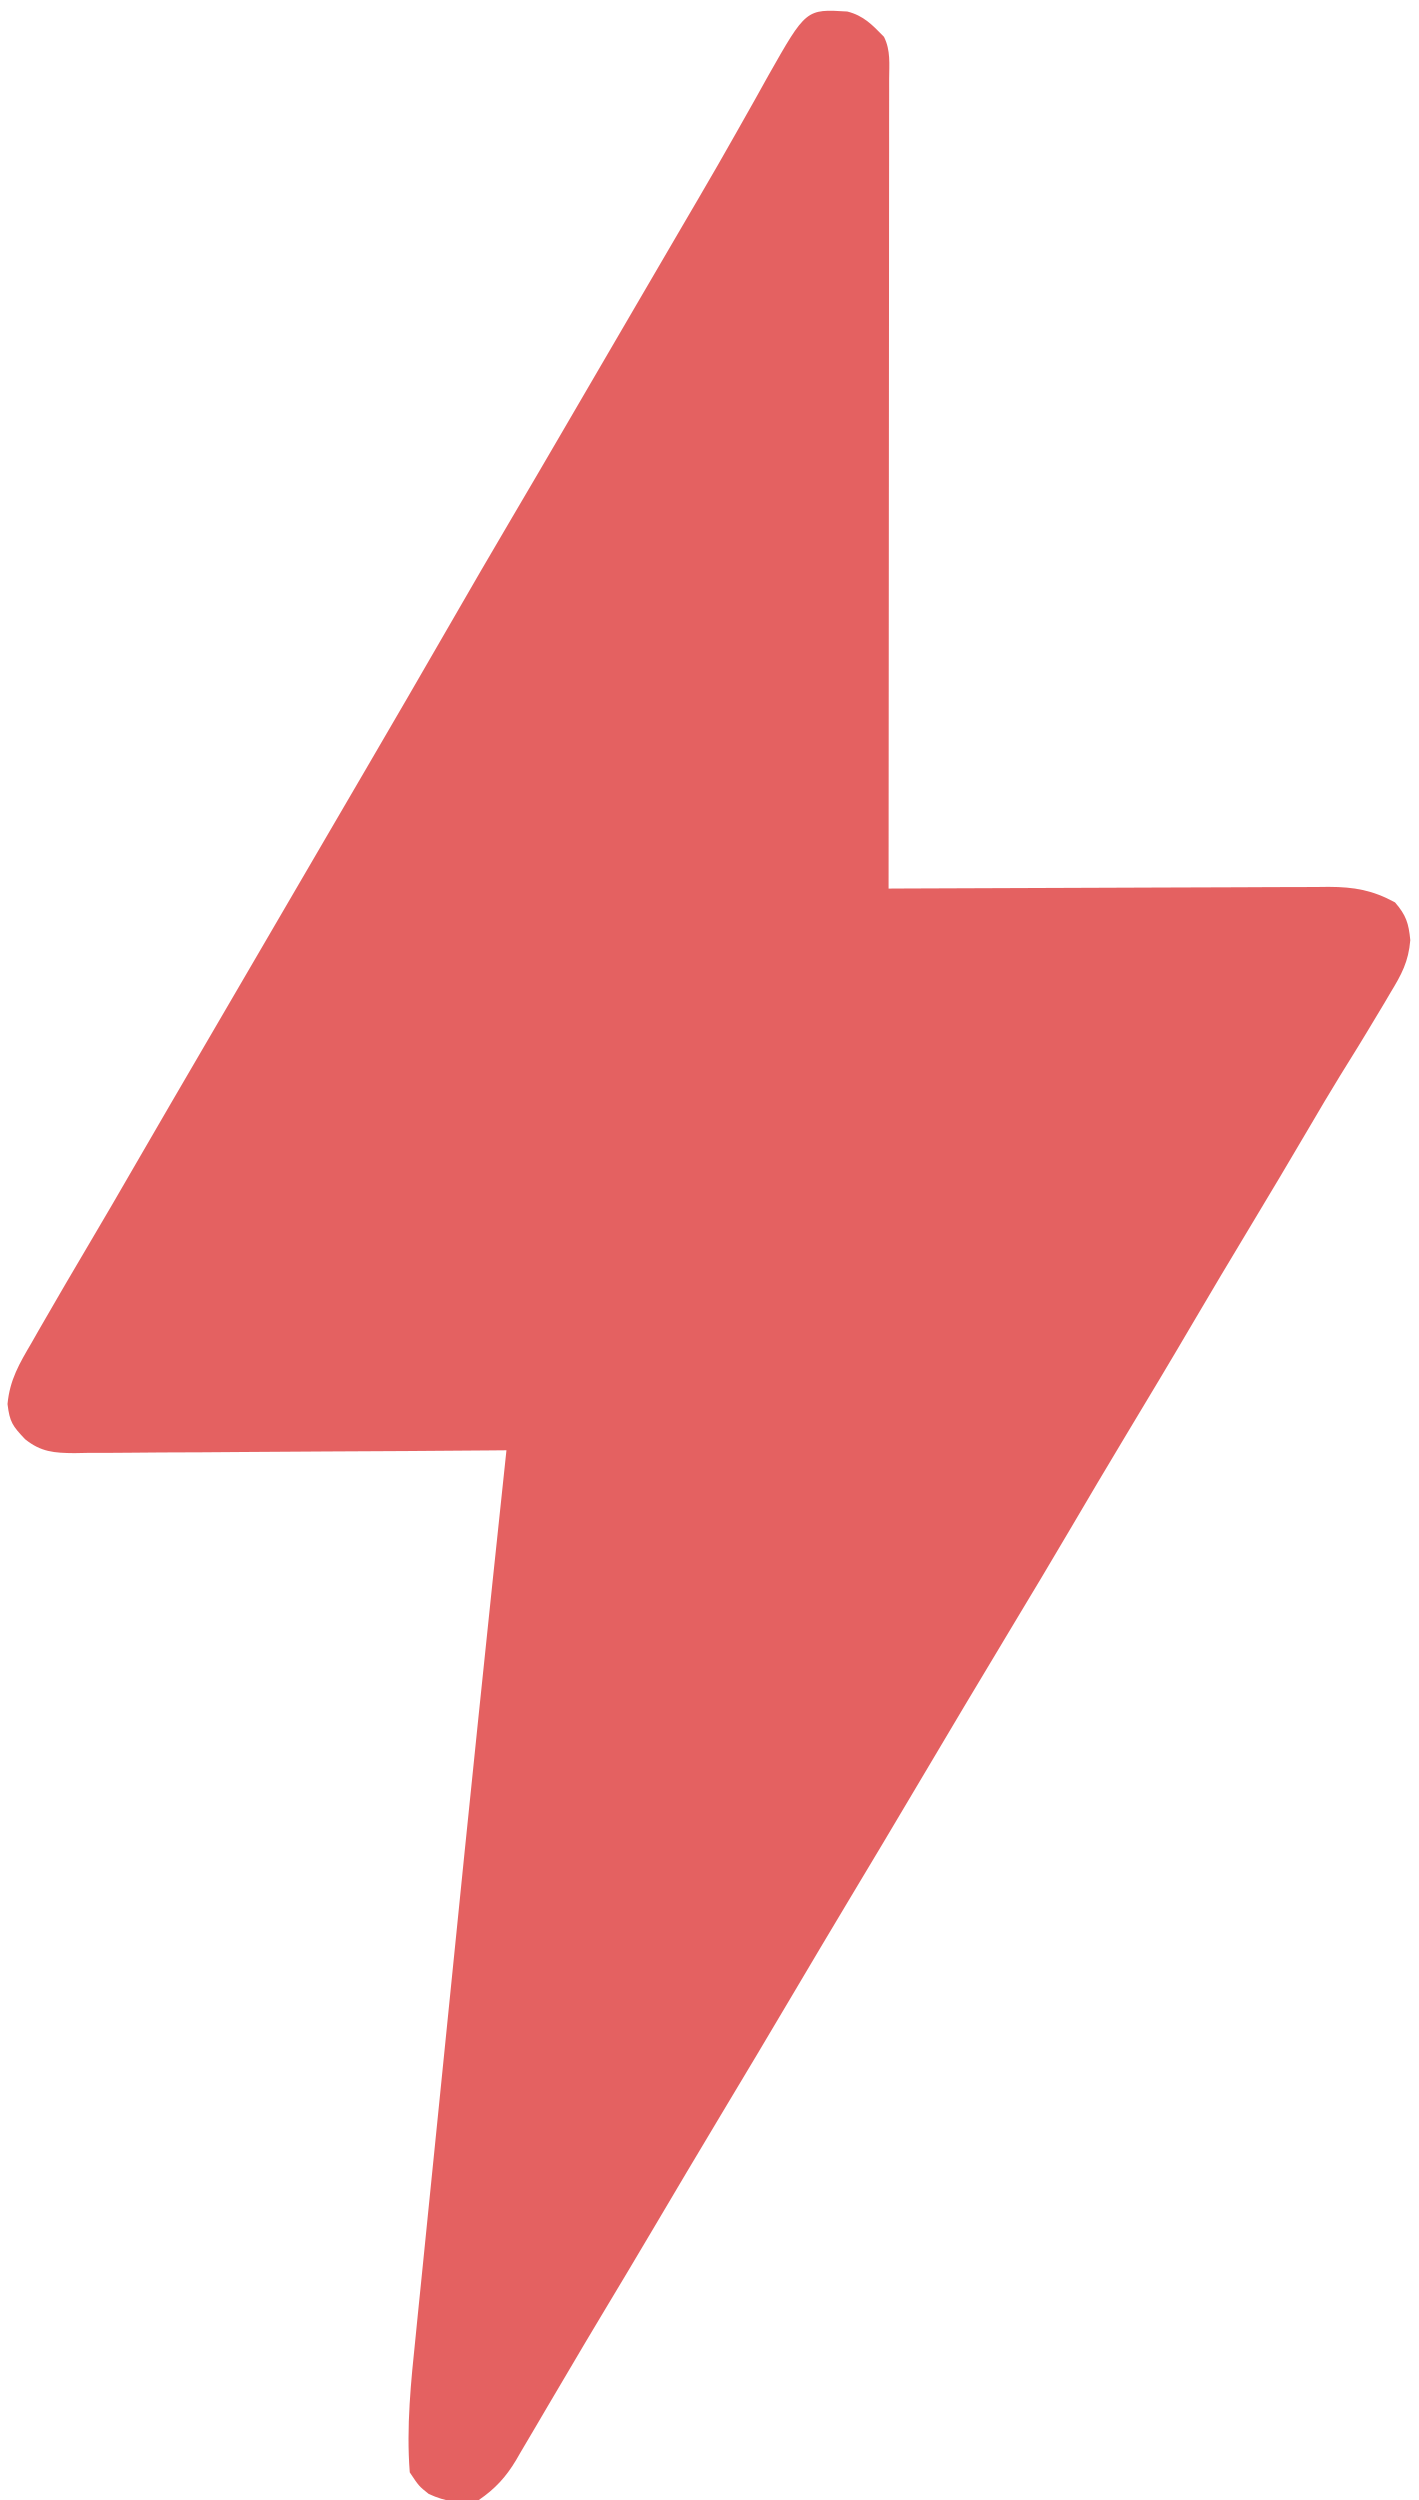
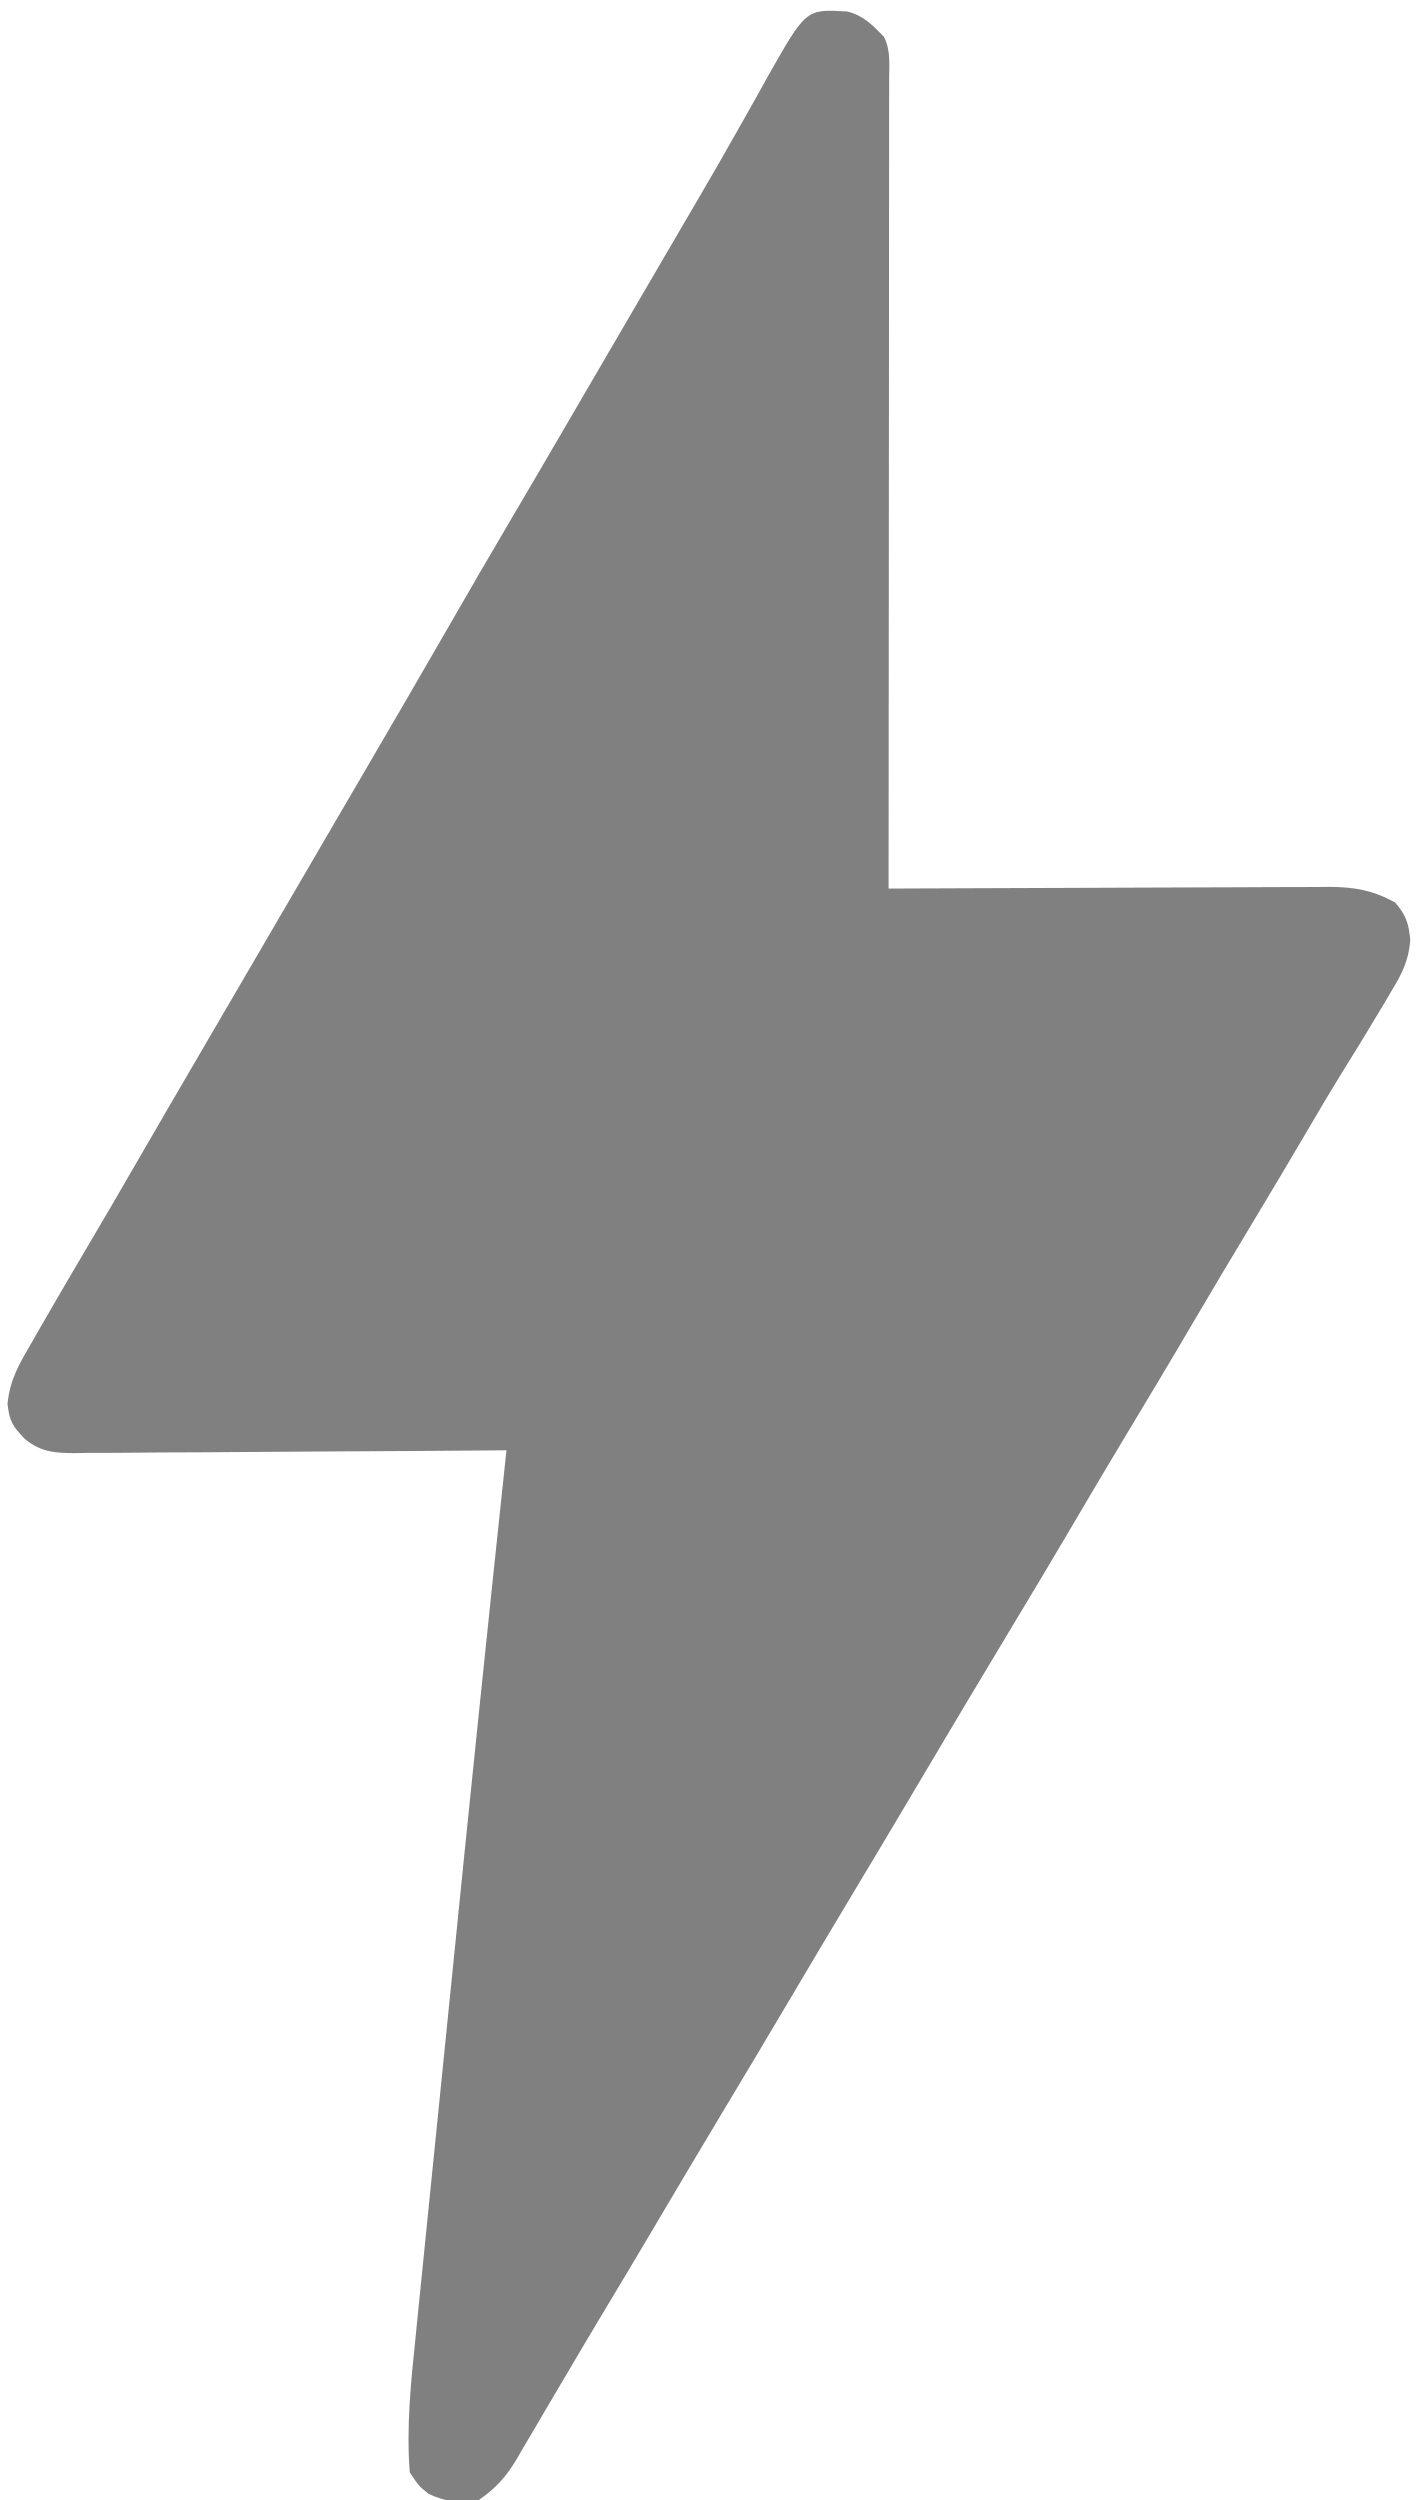
<svg xmlns="http://www.w3.org/2000/svg" version="1.1" width="308" height="543">
-   <path d="M0 0 C3.552 0.904 5.428 2.901 7.965 5.5 C9.443 8.456 9.098 11.448 9.085 14.688 C9.086 15.811 9.086 15.811 9.088 16.958 C9.089 19.48 9.084 22.003 9.078 24.526 C9.078 26.329 9.078 28.132 9.079 29.936 C9.079 34.842 9.073 39.749 9.066 44.656 C9.06 49.779 9.059 54.903 9.058 60.027 C9.055 69.734 9.047 79.442 9.037 89.149 C9.026 100.198 9.02 111.248 9.015 122.297 C9.005 145.032 8.987 167.766 8.965 190.5 C10.24 190.493 11.515 190.487 12.828 190.48 C24.849 190.419 36.87 190.374 48.891 190.345 C55.071 190.329 61.251 190.308 67.43 190.274 C73.396 190.241 79.361 190.223 85.326 190.215 C87.601 190.21 89.875 190.199 92.15 190.183 C95.338 190.161 98.526 190.158 101.715 190.159 C102.653 190.149 103.591 190.138 104.557 190.127 C110.129 190.153 114.042 190.825 118.965 193.5 C121.386 196.311 121.916 198.006 122.281 201.695 C121.891 206.388 120.374 209.168 117.965 213.125 C117.351 214.173 117.351 214.173 116.724 215.242 C115.489 217.339 114.232 219.422 112.965 221.5 C112.296 222.6 111.627 223.699 110.938 224.832 C109.643 226.937 108.342 229.039 107.035 231.137 C104.773 234.812 102.581 238.524 100.402 242.25 C96.142 249.531 91.812 256.77 87.465 264 C83.267 270.982 79.08 277.969 74.965 285 C70.209 293.125 65.356 301.191 60.505 309.259 C56.429 316.045 52.389 322.849 48.386 329.678 C44.297 336.65 40.133 343.576 35.965 350.5 C28.907 362.226 21.895 373.978 14.926 385.756 C10.16 393.809 5.367 401.845 0.543 409.863 C-3.68 416.891 -7.86 423.944 -12.035 431 C-17.145 439.635 -22.278 448.255 -27.45 456.852 C-32.394 465.079 -37.282 473.338 -42.166 481.6 C-45.947 487.992 -49.754 494.368 -53.582 500.733 C-55.913 504.614 -58.223 508.508 -60.516 512.413 C-62.049 515.021 -63.589 517.625 -65.13 520.229 C-65.911 521.552 -66.688 522.878 -67.462 524.205 C-68.608 526.167 -69.765 528.121 -70.926 530.074 C-71.265 530.663 -71.605 531.251 -71.955 531.858 C-74.171 535.552 -76.485 538.061 -80.035 540.5 C-83.965 541.445 -87.272 540.848 -90.91 539.188 C-93.035 537.5 -93.035 537.5 -95.035 534.5 C-95.807 524.668 -94.769 514.707 -93.753 504.932 C-93.615 503.545 -93.477 502.157 -93.339 500.77 C-92.967 497.035 -92.587 493.301 -92.204 489.567 C-91.797 485.582 -91.399 481.597 -90.999 477.611 C-90.323 470.878 -89.641 464.145 -88.956 457.413 C-88.012 448.137 -87.077 438.86 -86.144 429.583 C-82.218 390.544 -78.189 351.516 -74.035 312.5 C-75.287 312.511 -76.539 312.522 -77.829 312.534 C-89.63 312.635 -101.43 312.71 -113.231 312.759 C-119.297 312.785 -125.364 312.821 -131.431 312.877 C-137.286 312.932 -143.14 312.961 -148.996 312.974 C-151.229 312.984 -153.463 313.002 -155.696 313.029 C-158.825 313.065 -161.953 313.07 -165.083 313.068 C-166.005 313.086 -166.928 313.104 -167.879 313.122 C-172.238 313.087 -175.131 312.884 -178.595 310.09 C-181.335 307.182 -181.93 306.373 -182.402 302.461 C-181.911 297.164 -179.817 293.66 -177.16 289.125 C-176.661 288.247 -176.162 287.369 -175.648 286.465 C-174.127 283.8 -172.585 281.148 -171.035 278.5 C-170.379 277.372 -170.379 277.372 -169.71 276.221 C-167.673 272.721 -165.619 269.232 -163.551 265.75 C-160.929 261.332 -158.354 256.887 -155.785 252.438 C-149.831 242.134 -143.833 231.857 -137.833 221.581 C-134.899 216.554 -131.967 211.527 -129.035 206.5 C-127.868 204.5 -126.702 202.5 -125.535 200.5 C-124.958 199.51 -124.38 198.52 -123.785 197.5 C-118.535 188.5 -118.535 188.5 -116.785 185.5 C-115.618 183.499 -114.45 181.497 -113.283 179.496 C-110.381 174.519 -107.477 169.544 -104.57 164.57 C-98.445 154.085 -92.346 143.585 -86.285 133.062 C-81.825 125.319 -77.345 117.589 -72.803 109.893 C-69.277 103.919 -65.779 97.93 -62.285 91.938 C-61.692 90.92 -61.099 89.903 -60.488 88.855 C-59.275 86.774 -58.062 84.694 -56.85 82.613 C-54.493 78.57 -52.135 74.527 -49.777 70.485 C-48.612 68.489 -47.448 66.493 -46.284 64.497 C-43.381 59.521 -40.477 54.545 -37.57 49.57 C-36.997 48.589 -36.424 47.608 -35.834 46.597 C-34.682 44.625 -33.528 42.653 -32.373 40.682 C-29.561 35.874 -26.774 31.054 -24.047 26.197 C-22.708 23.81 -21.36 21.429 -20.012 19.047 C-19.06 17.357 -18.122 15.66 -17.184 13.963 C-8.963 -0.55 -8.963 -0.55 0 0 Z " fill="#e46161" transform="translate(184.0352,2.5)" />
+   <path d="M0 0 C3.552 0.904 5.428 2.901 7.965 5.5 C9.443 8.456 9.098 11.448 9.085 14.688 C9.086 15.811 9.086 15.811 9.088 16.958 C9.089 19.48 9.084 22.003 9.078 24.526 C9.078 26.329 9.078 28.132 9.079 29.936 C9.079 34.842 9.073 39.749 9.066 44.656 C9.06 49.779 9.059 54.903 9.058 60.027 C9.055 69.734 9.047 79.442 9.037 89.149 C9.026 100.198 9.02 111.248 9.015 122.297 C9.005 145.032 8.987 167.766 8.965 190.5 C10.24 190.493 11.515 190.487 12.828 190.48 C24.849 190.419 36.87 190.374 48.891 190.345 C55.071 190.329 61.251 190.308 67.43 190.274 C73.396 190.241 79.361 190.223 85.326 190.215 C87.601 190.21 89.875 190.199 92.15 190.183 C95.338 190.161 98.526 190.158 101.715 190.159 C102.653 190.149 103.591 190.138 104.557 190.127 C110.129 190.153 114.042 190.825 118.965 193.5 C121.386 196.311 121.916 198.006 122.281 201.695 C121.891 206.388 120.374 209.168 117.965 213.125 C117.351 214.173 117.351 214.173 116.724 215.242 C115.489 217.339 114.232 219.422 112.965 221.5 C112.296 222.6 111.627 223.699 110.938 224.832 C109.643 226.937 108.342 229.039 107.035 231.137 C104.773 234.812 102.581 238.524 100.402 242.25 C96.142 249.531 91.812 256.77 87.465 264 C83.267 270.982 79.08 277.969 74.965 285 C70.209 293.125 65.356 301.191 60.505 309.259 C56.429 316.045 52.389 322.849 48.386 329.678 C44.297 336.65 40.133 343.576 35.965 350.5 C28.907 362.226 21.895 373.978 14.926 385.756 C10.16 393.809 5.367 401.845 0.543 409.863 C-3.68 416.891 -7.86 423.944 -12.035 431 C-17.145 439.635 -22.278 448.255 -27.45 456.852 C-32.394 465.079 -37.282 473.338 -42.166 481.6 C-45.947 487.992 -49.754 494.368 -53.582 500.733 C-55.913 504.614 -58.223 508.508 -60.516 512.413 C-62.049 515.021 -63.589 517.625 -65.13 520.229 C-65.911 521.552 -66.688 522.878 -67.462 524.205 C-68.608 526.167 -69.765 528.121 -70.926 530.074 C-71.265 530.663 -71.605 531.251 -71.955 531.858 C-74.171 535.552 -76.485 538.061 -80.035 540.5 C-83.965 541.445 -87.272 540.848 -90.91 539.188 C-93.035 537.5 -93.035 537.5 -95.035 534.5 C-95.807 524.668 -94.769 514.707 -93.753 504.932 C-93.615 503.545 -93.477 502.157 -93.339 500.77 C-92.967 497.035 -92.587 493.301 -92.204 489.567 C-91.797 485.582 -91.399 481.597 -90.999 477.611 C-90.323 470.878 -89.641 464.145 -88.956 457.413 C-88.012 448.137 -87.077 438.86 -86.144 429.583 C-82.218 390.544 -78.189 351.516 -74.035 312.5 C-75.287 312.511 -76.539 312.522 -77.829 312.534 C-89.63 312.635 -101.43 312.71 -113.231 312.759 C-119.297 312.785 -125.364 312.821 -131.431 312.877 C-137.286 312.932 -143.14 312.961 -148.996 312.974 C-151.229 312.984 -153.463 313.002 -155.696 313.029 C-158.825 313.065 -161.953 313.07 -165.083 313.068 C-166.005 313.086 -166.928 313.104 -167.879 313.122 C-172.238 313.087 -175.131 312.884 -178.595 310.09 C-181.335 307.182 -181.93 306.373 -182.402 302.461 C-181.911 297.164 -179.817 293.66 -177.16 289.125 C-176.661 288.247 -176.162 287.369 -175.648 286.465 C-174.127 283.8 -172.585 281.148 -171.035 278.5 C-170.379 277.372 -170.379 277.372 -169.71 276.221 C-167.673 272.721 -165.619 269.232 -163.551 265.75 C-160.929 261.332 -158.354 256.887 -155.785 252.438 C-149.831 242.134 -143.833 231.857 -137.833 221.581 C-134.899 216.554 -131.967 211.527 -129.035 206.5 C-127.868 204.5 -126.702 202.5 -125.535 200.5 C-124.958 199.51 -124.38 198.52 -123.785 197.5 C-118.535 188.5 -118.535 188.5 -116.785 185.5 C-115.618 183.499 -114.45 181.497 -113.283 179.496 C-110.381 174.519 -107.477 169.544 -104.57 164.57 C-98.445 154.085 -92.346 143.585 -86.285 133.062 C-81.825 125.319 -77.345 117.589 -72.803 109.893 C-69.277 103.919 -65.779 97.93 -62.285 91.938 C-61.692 90.92 -61.099 89.903 -60.488 88.855 C-59.275 86.774 -58.062 84.694 -56.85 82.613 C-54.493 78.57 -52.135 74.527 -49.777 70.485 C-48.612 68.489 -47.448 66.493 -46.284 64.497 C-43.381 59.521 -40.477 54.545 -37.57 49.57 C-36.997 48.589 -36.424 47.608 -35.834 46.597 C-34.682 44.625 -33.528 42.653 -32.373 40.682 C-29.561 35.874 -26.774 31.054 -24.047 26.197 C-22.708 23.81 -21.36 21.429 -20.012 19.047 C-19.06 17.357 -18.122 15.66 -17.184 13.963 C-8.963 -0.55 -8.963 -0.55 0 0 Z " fill="grey" transform="translate(184.0352,2.5)" />
</svg>
